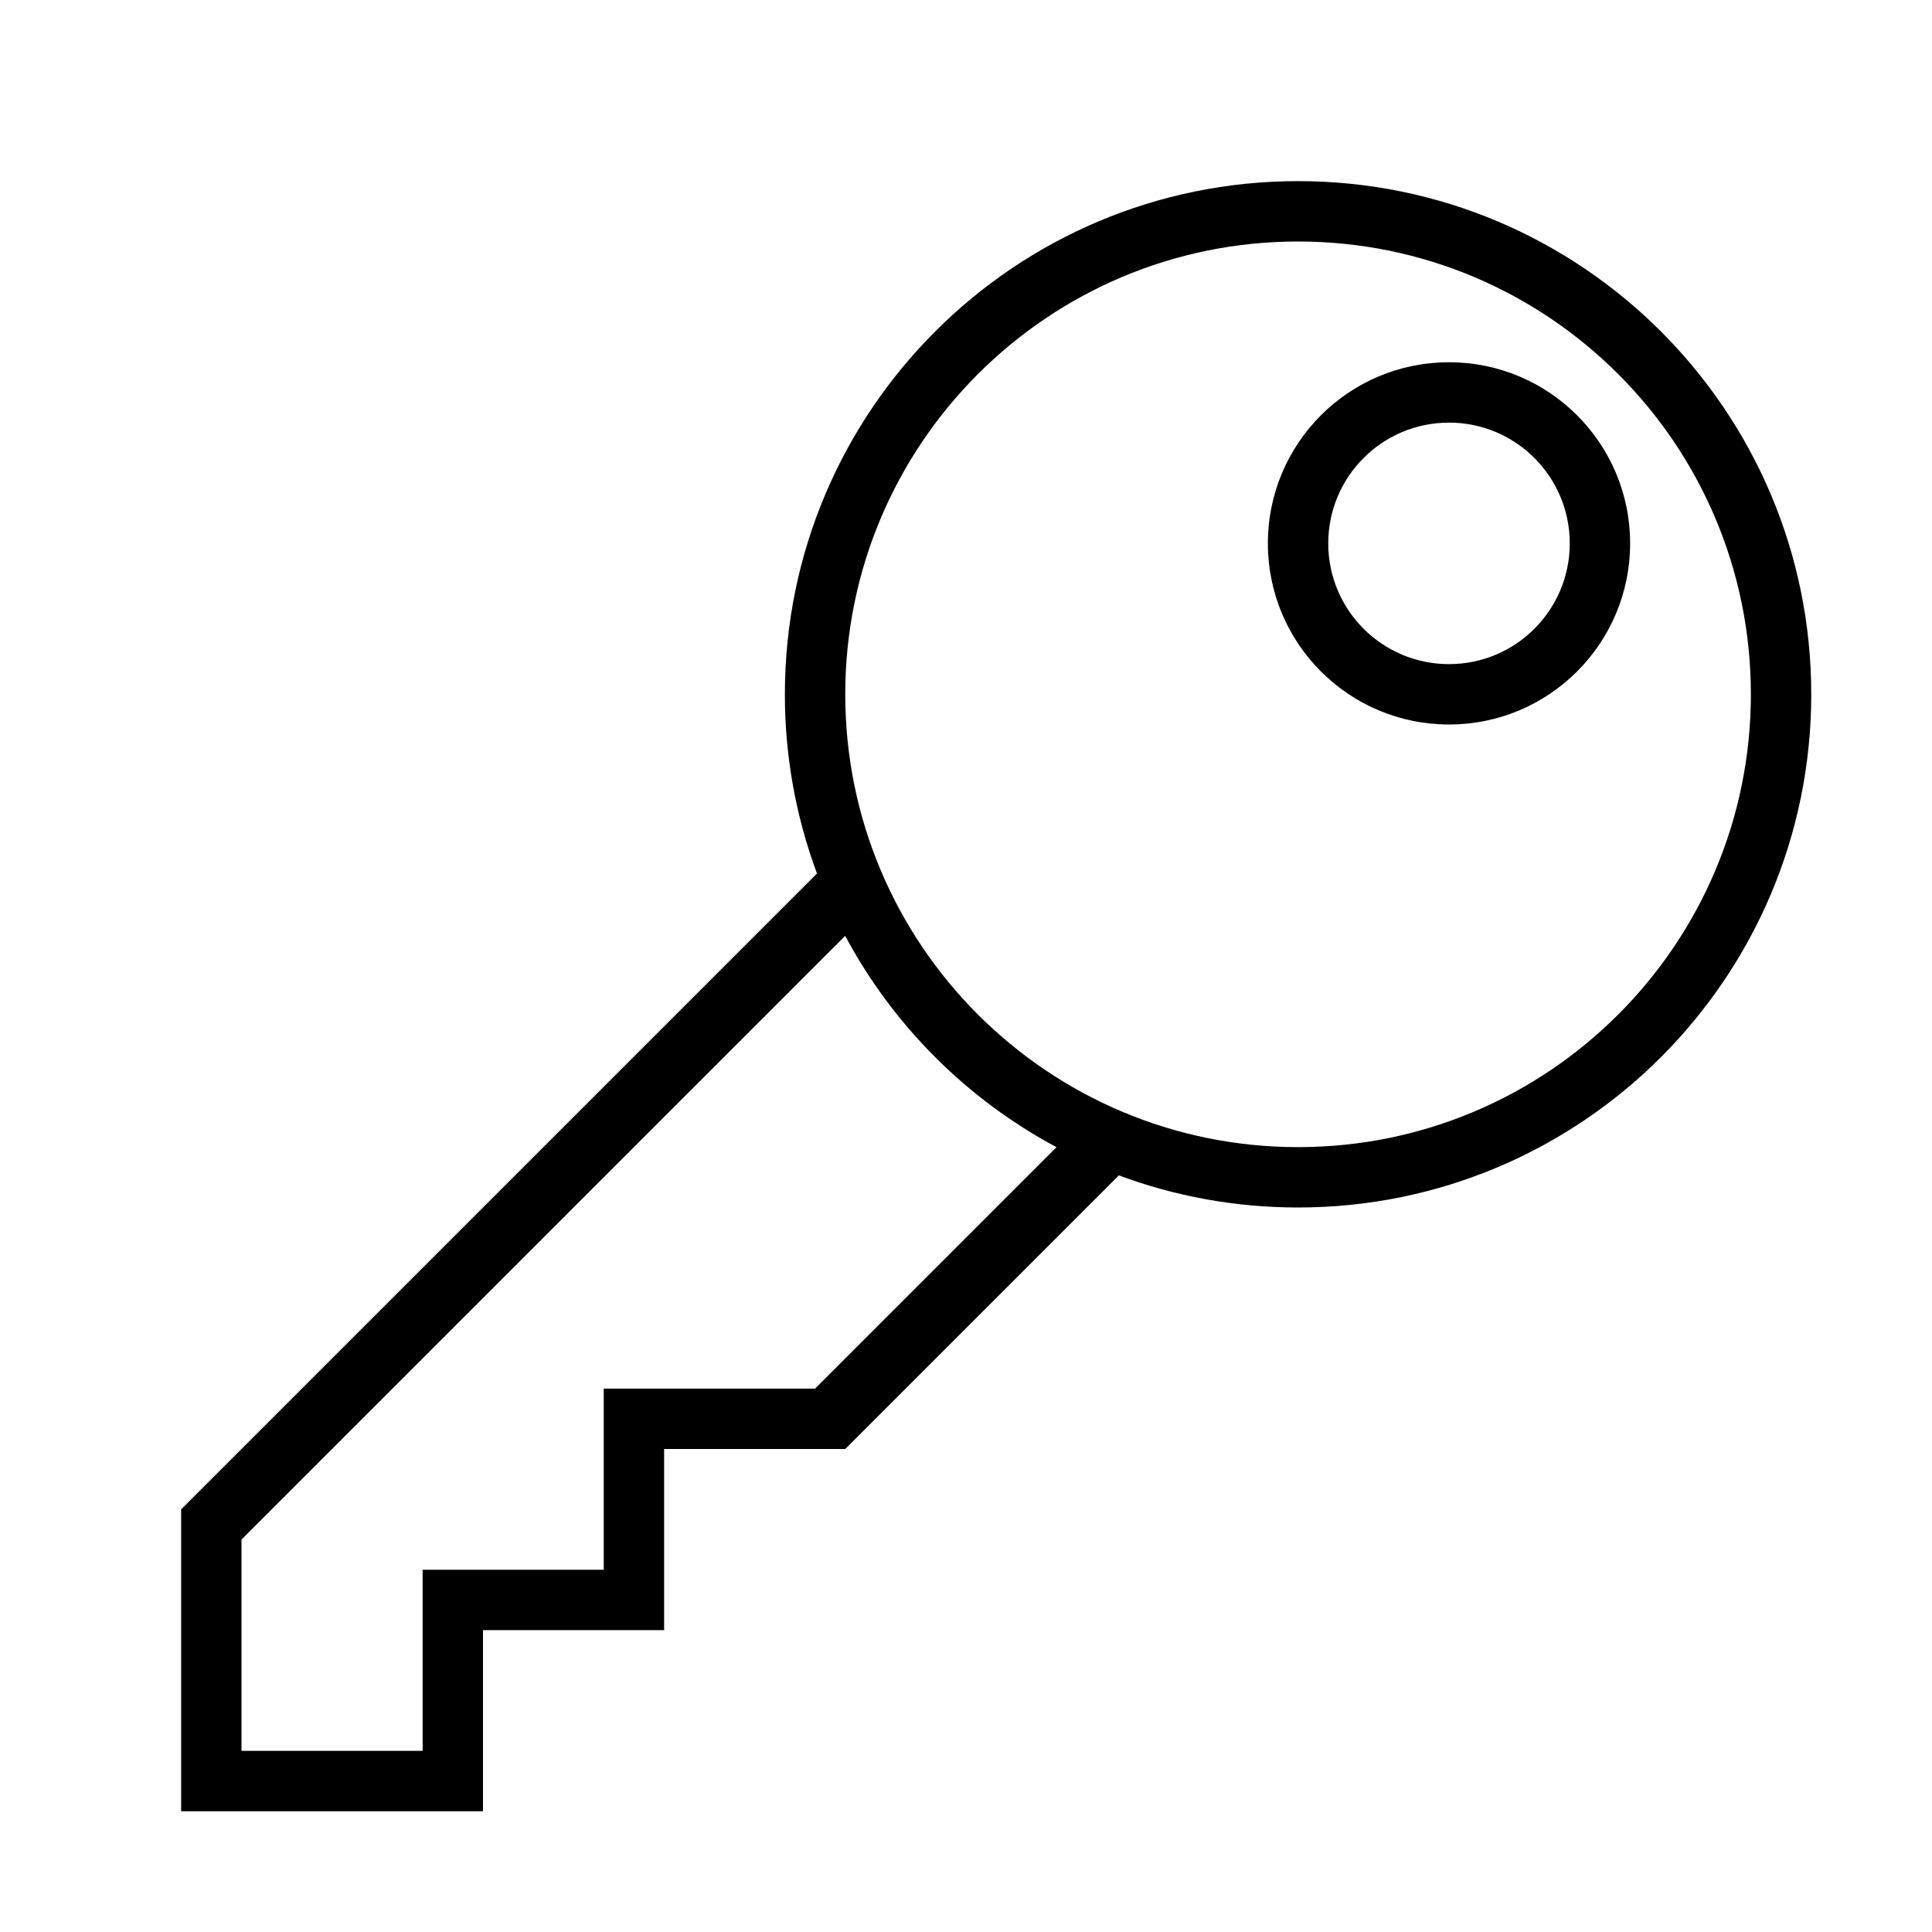
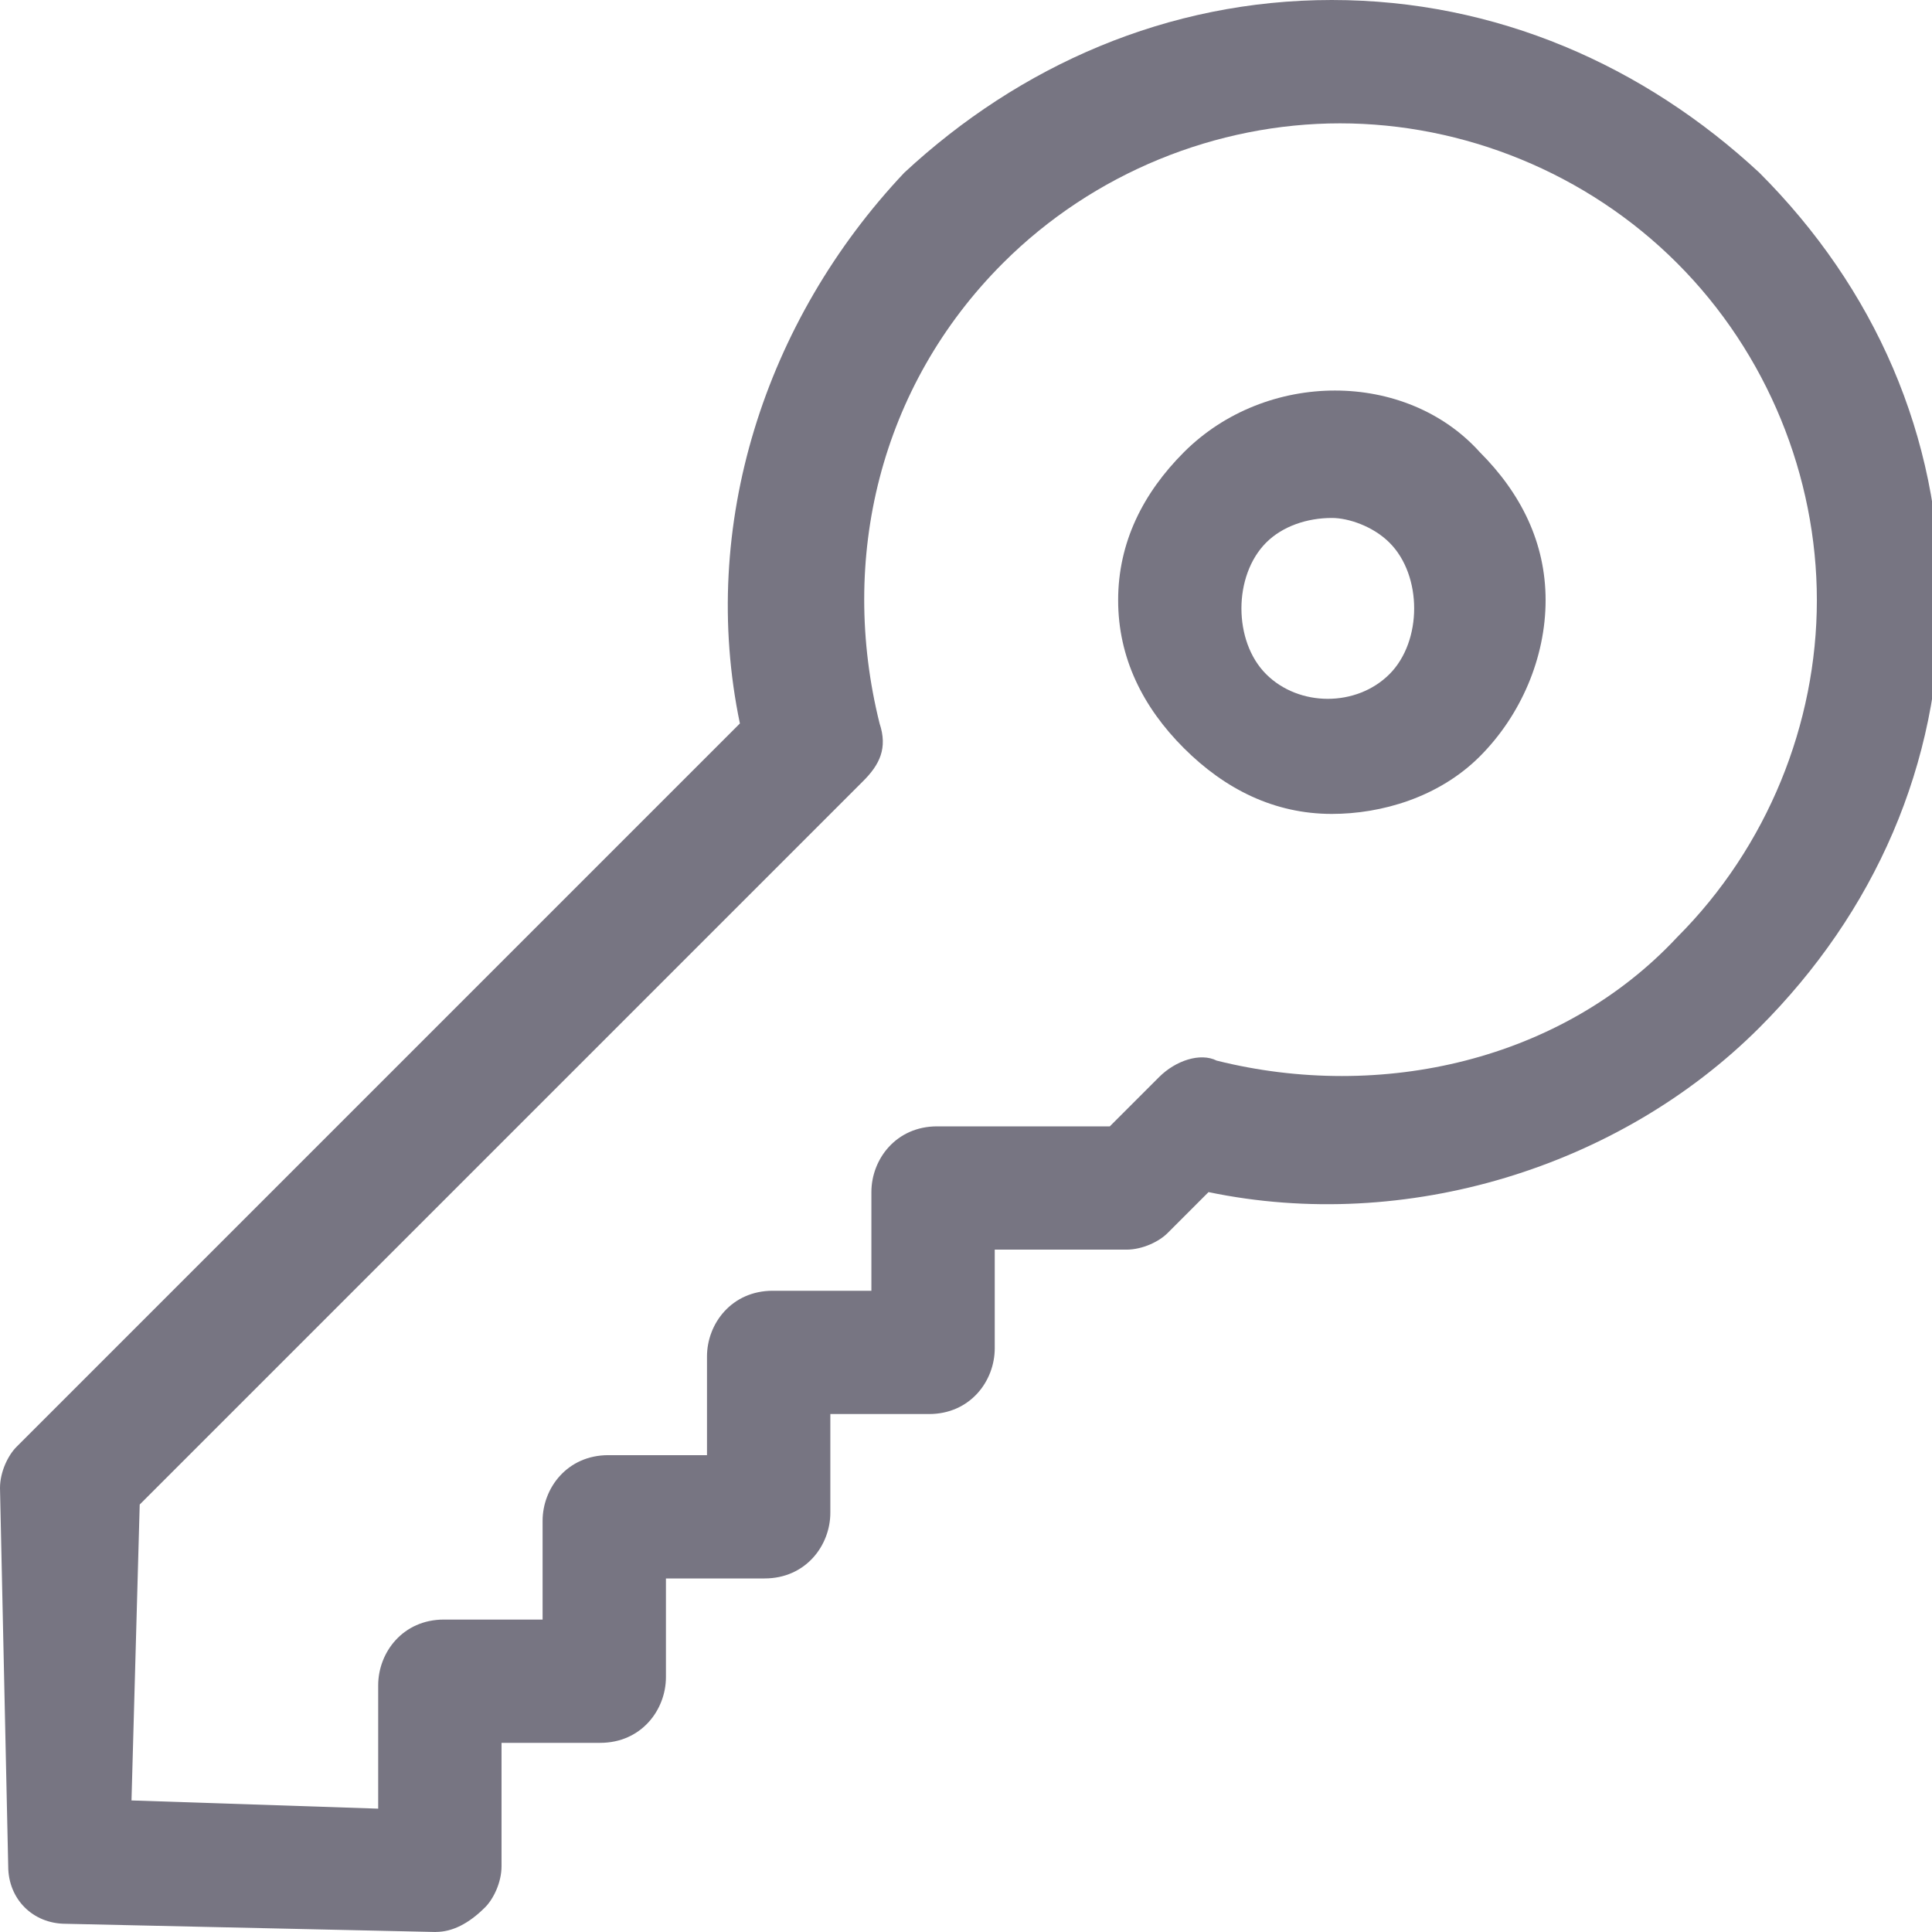
<svg xmlns="http://www.w3.org/2000/svg" version="1.1" width="32" height="32" viewBox="0 0 32 32">
-   <path d="M18.532 19.468l-4.532 4.532h-3v3h-3v3h-5v-5l10.532-10.532c-0.344-0.924-0.532-1.924-0.532-2.968 0-4.694 3.806-8.5 8.5-8.5s8.5 3.806 8.5 8.5c0 4.694-3.806 8.5-8.5 8.5-1.044 0-2.044-0.188-2.968-0.532v0 0zM13.999 15.501l-9.999 9.999v3.5h3v-3h3v-3h3.5l3.999-3.999c-1.485-0.794-2.706-2.015-3.5-3.5v0 0zM29 11.5c0-4.142-3.358-7.5-7.5-7.5s-7.5 3.358-7.5 7.5c0 4.142 3.358 7.5 7.5 7.5s7.5-3.358 7.5-7.5v0 0zM27 9v0 0c0 1.657-1.343 3-3 3s-3-1.343-3-3c0-1.657 1.343-3 3-3s3 1.343 3 3zM26 9c0-1.105-0.895-2-2-2s-2 0.895-2 2c0 1.105 0.895 2 2 2s2-0.895 2-2v0 0z" />
+   <path fill="#777582" d="M22.060 13.481c-0.953 0-1.77-0.409-2.451-1.089s-1.089-1.498-1.089-2.451c0-0.953 0.409-1.77 1.089-2.451 1.362-1.362 3.677-1.362 4.902 0 0.681 0.681 1.089 1.498 1.089 2.451s-0.409 1.906-1.089 2.587c-0.681 0.681-1.634 0.953-2.451 0.953zM22.060 8.579c-0.409 0-0.817 0.136-1.089 0.409s-0.409 0.681-0.409 1.089c0 0.409 0.136 0.817 0.409 1.089 0.545 0.545 1.498 0.545 2.043 0 0.272-0.272 0.409-0.681 0.409-1.089s-0.136-0.817-0.409-1.089c-0.272-0.272-0.681-0.409-0.953-0.409z" />
+   <path fill="#777582" d="M7.217 32c0 0 0 0 0 0l-6.128-0.136c-0.545 0-0.953-0.409-0.953-0.953l-0.136-6.264c0-0.272 0.136-0.545 0.272-0.681l11.983-11.983c-0.681-3.268 0.409-6.672 2.723-9.123 1.906-1.77 4.357-2.86 7.081-2.86s5.174 1.089 7.081 2.86c1.906 1.906 2.996 4.357 2.996 7.081s-1.089 5.174-2.996 7.081c-2.315 2.315-5.855 3.404-9.123 2.723l-0.681 0.681c-0.136 0.136-0.409 0.272-0.681 0.272h-2.179v1.634c0 0.545-0.409 1.089-1.089 1.089h-1.634v1.634c0 0.545-0.409 1.089-1.089 1.089h-1.634v1.634c0 0.545-0.409 1.089-1.089 1.089h-1.634v2.043c0 0.272-0.136 0.545-0.272 0.681-0.272 0.272-0.545 0.408-0.817 0.408zM2.179 29.821l4.085 0.136v-2.043c0-0.545 0.409-1.089 1.089-1.089h1.634v-1.634c0-0.545 0.409-1.089 1.089-1.089h1.634v-1.634c0-0.545 0.409-1.089 1.089-1.089h1.634v-1.634c0-0.545 0.409-1.089 1.089-1.089h2.86l0.817-0.817c0.272-0.272 0.681-0.409 0.953-0.272 2.723 0.681 5.719 0 7.626-2.043 1.498-1.498 2.315-3.54 2.315-5.583s-0.817-4.085-2.315-5.583c-1.498-1.498-3.54-2.315-5.583-2.315s-4.085 0.817-5.583 2.315c-2.043 2.043-2.723 4.902-2.043 7.626 0.136 0.409 0 0.681-0.272 0.953l-11.983 11.983-0.136 4.902z" />
</svg>
